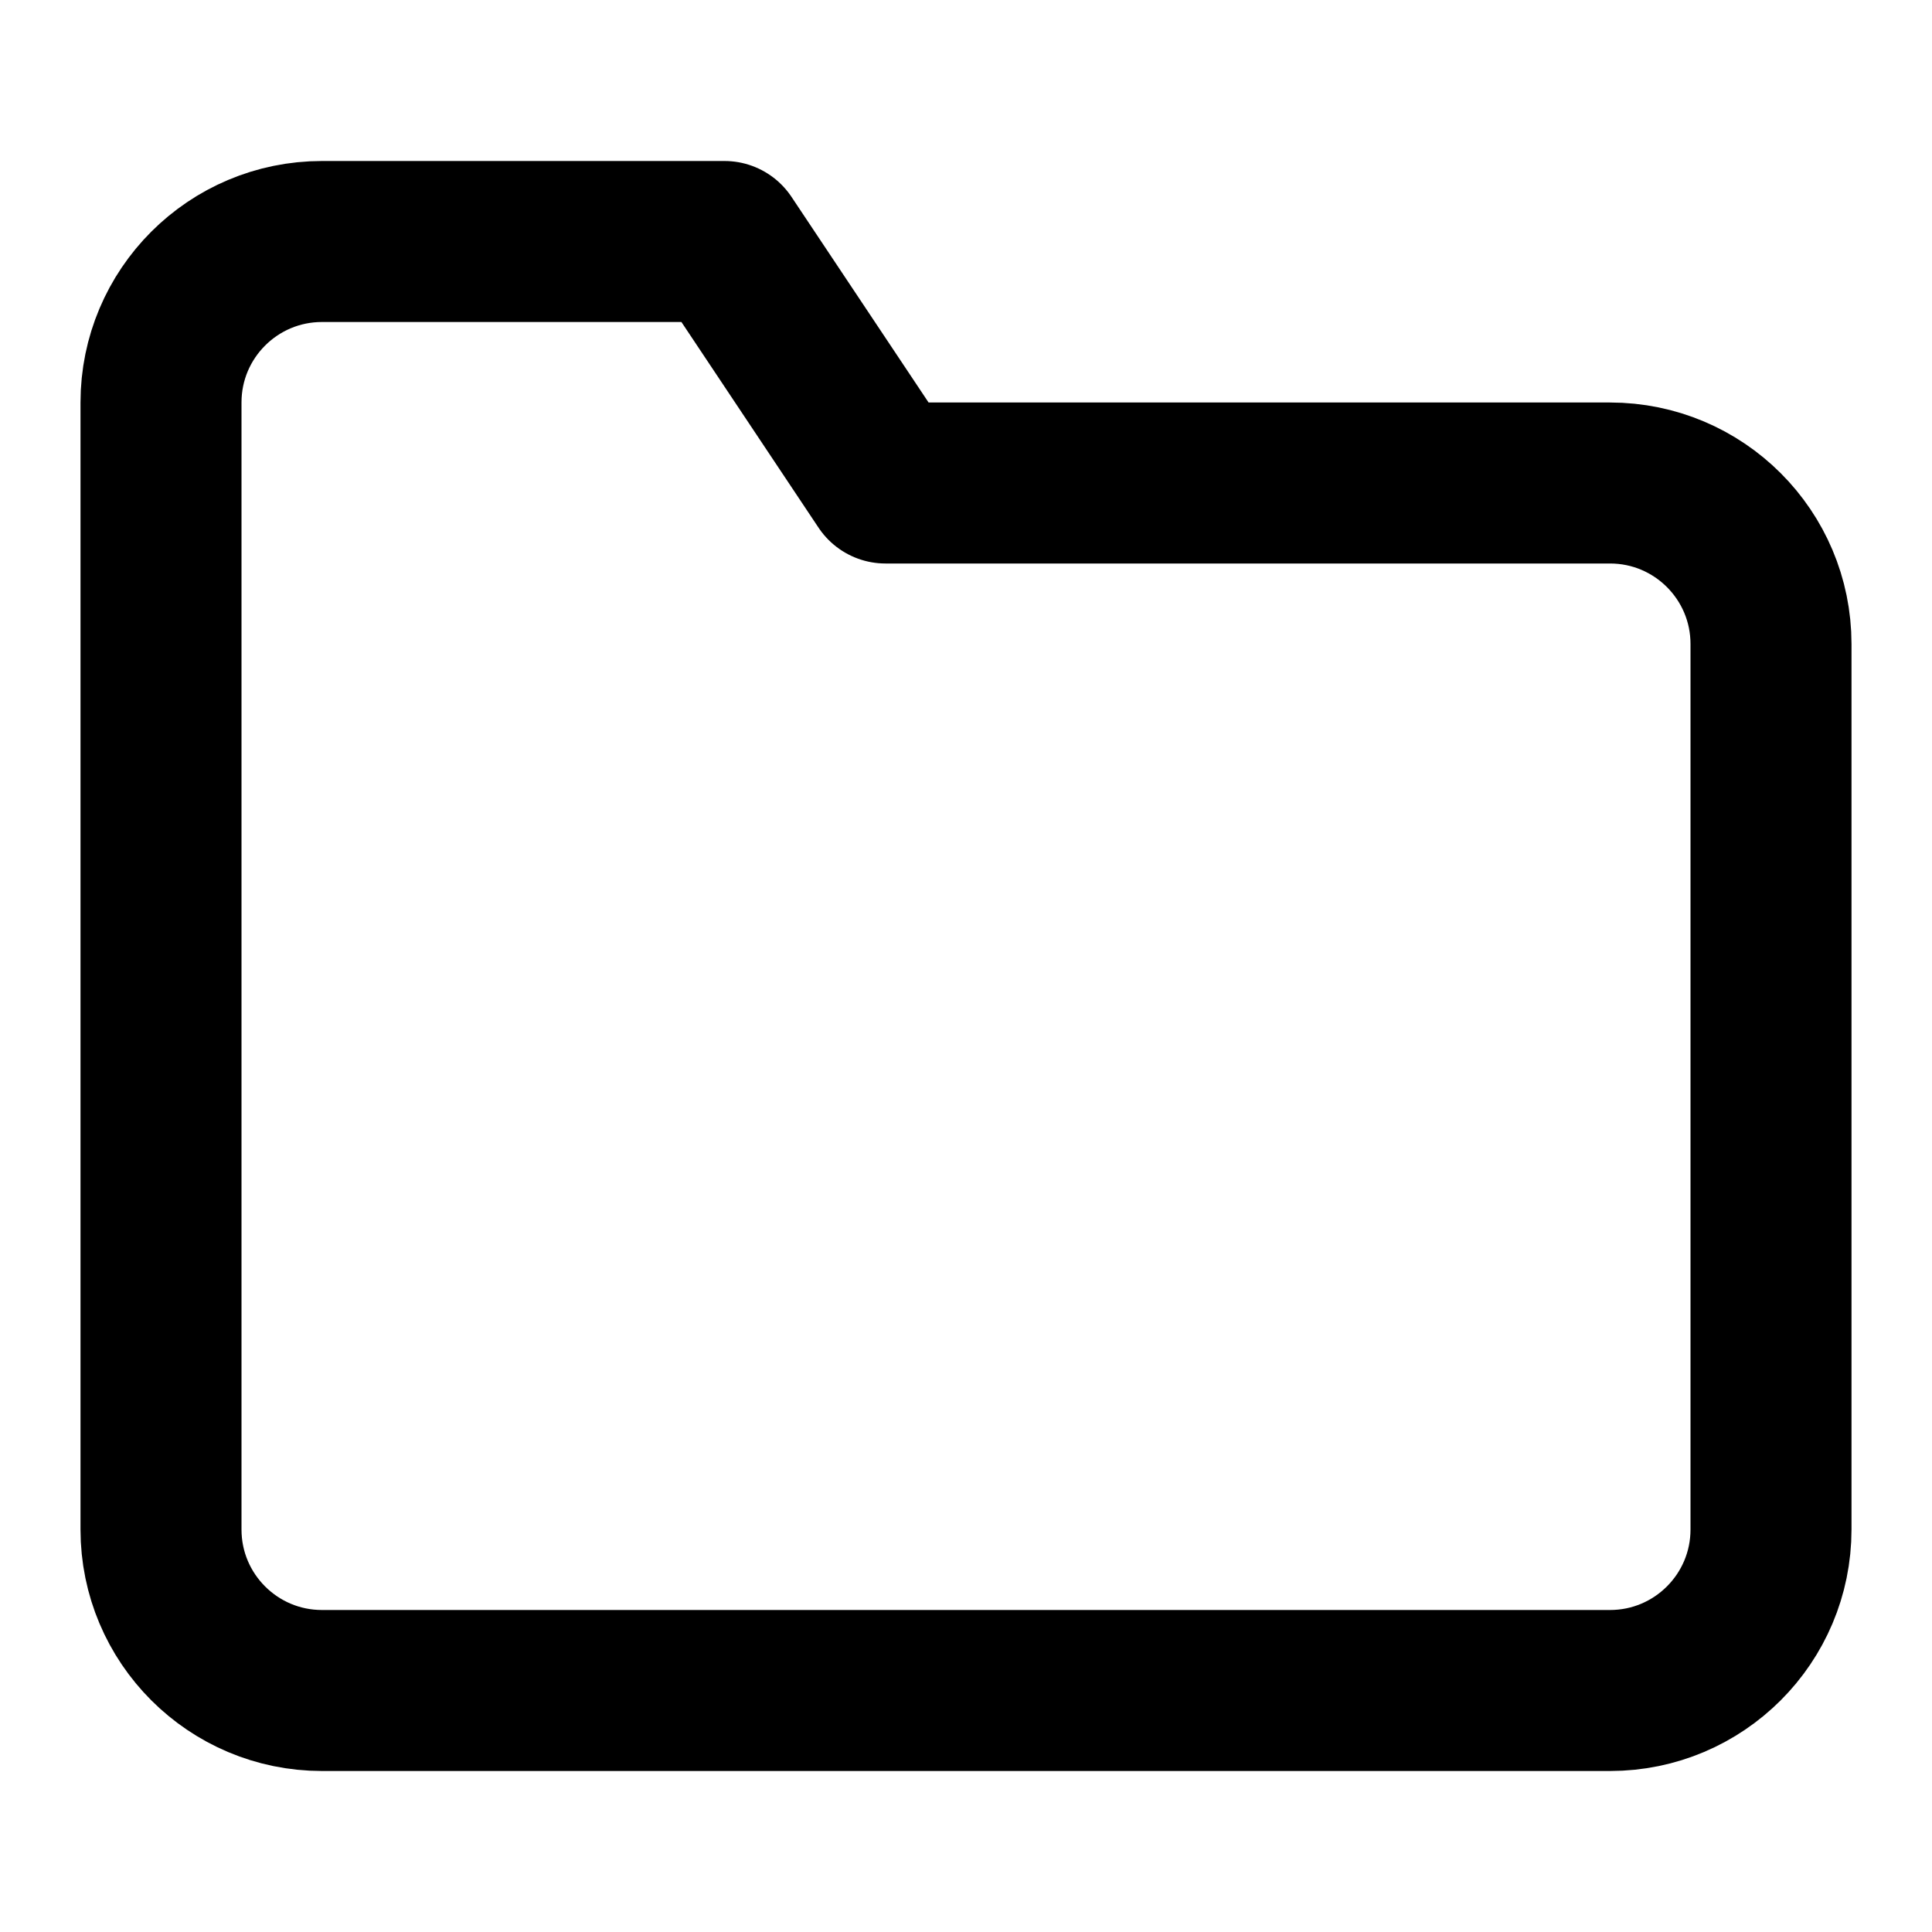
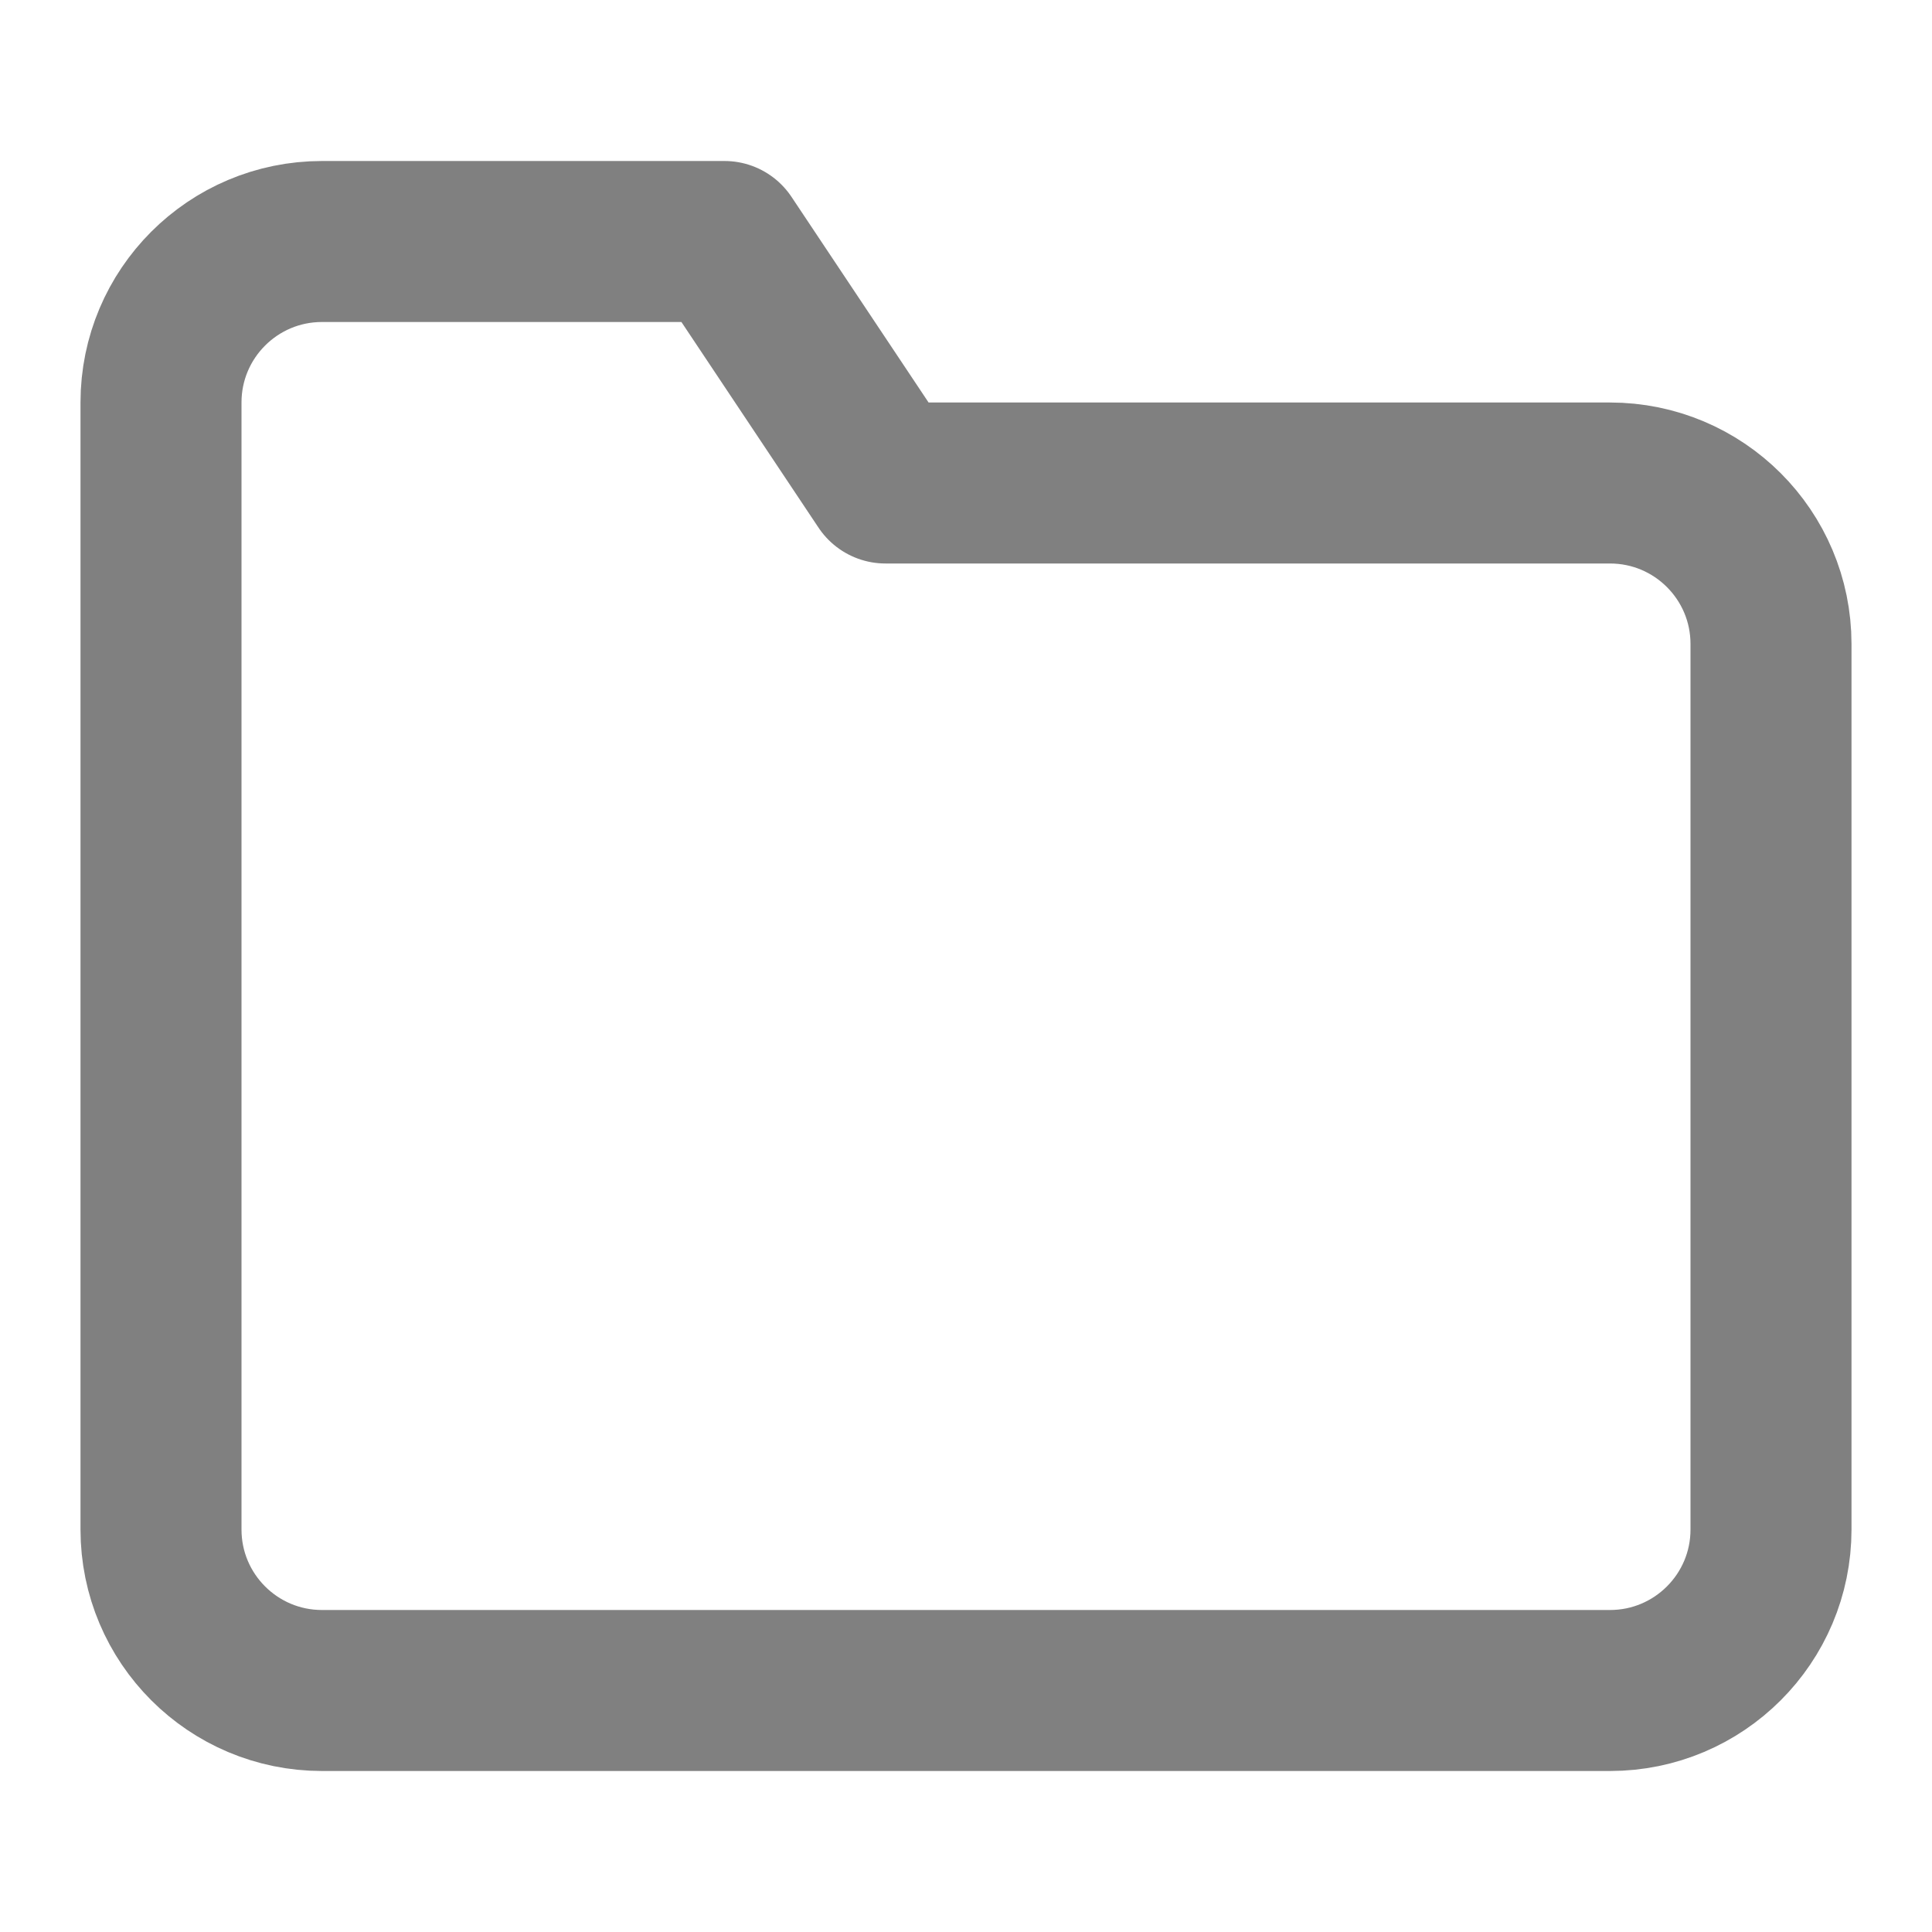
- <svg xmlns="http://www.w3.org/2000/svg" width="24" height="24" viewBox="0 0 24 24" fill="none" stroke="currentColor" stroke-width="2" stroke-linecap="round" stroke-linejoin="round" class="feather feather-folder">
+ <svg xmlns="http://www.w3.org/2000/svg" width="24" height="24" viewBox="0 0 24 24" fill="none" stroke="gray" stroke-width="2" stroke-linecap="round" stroke-linejoin="round" class="feather feather-folder">
  <path d="M22 19a2 2 0 0 1-2 2H4a2 2 0 0 1-2-2V5a2 2 0 0 1 2-2h5l2 3h9a2 2 0 0 1 2 2z" />
</svg>
